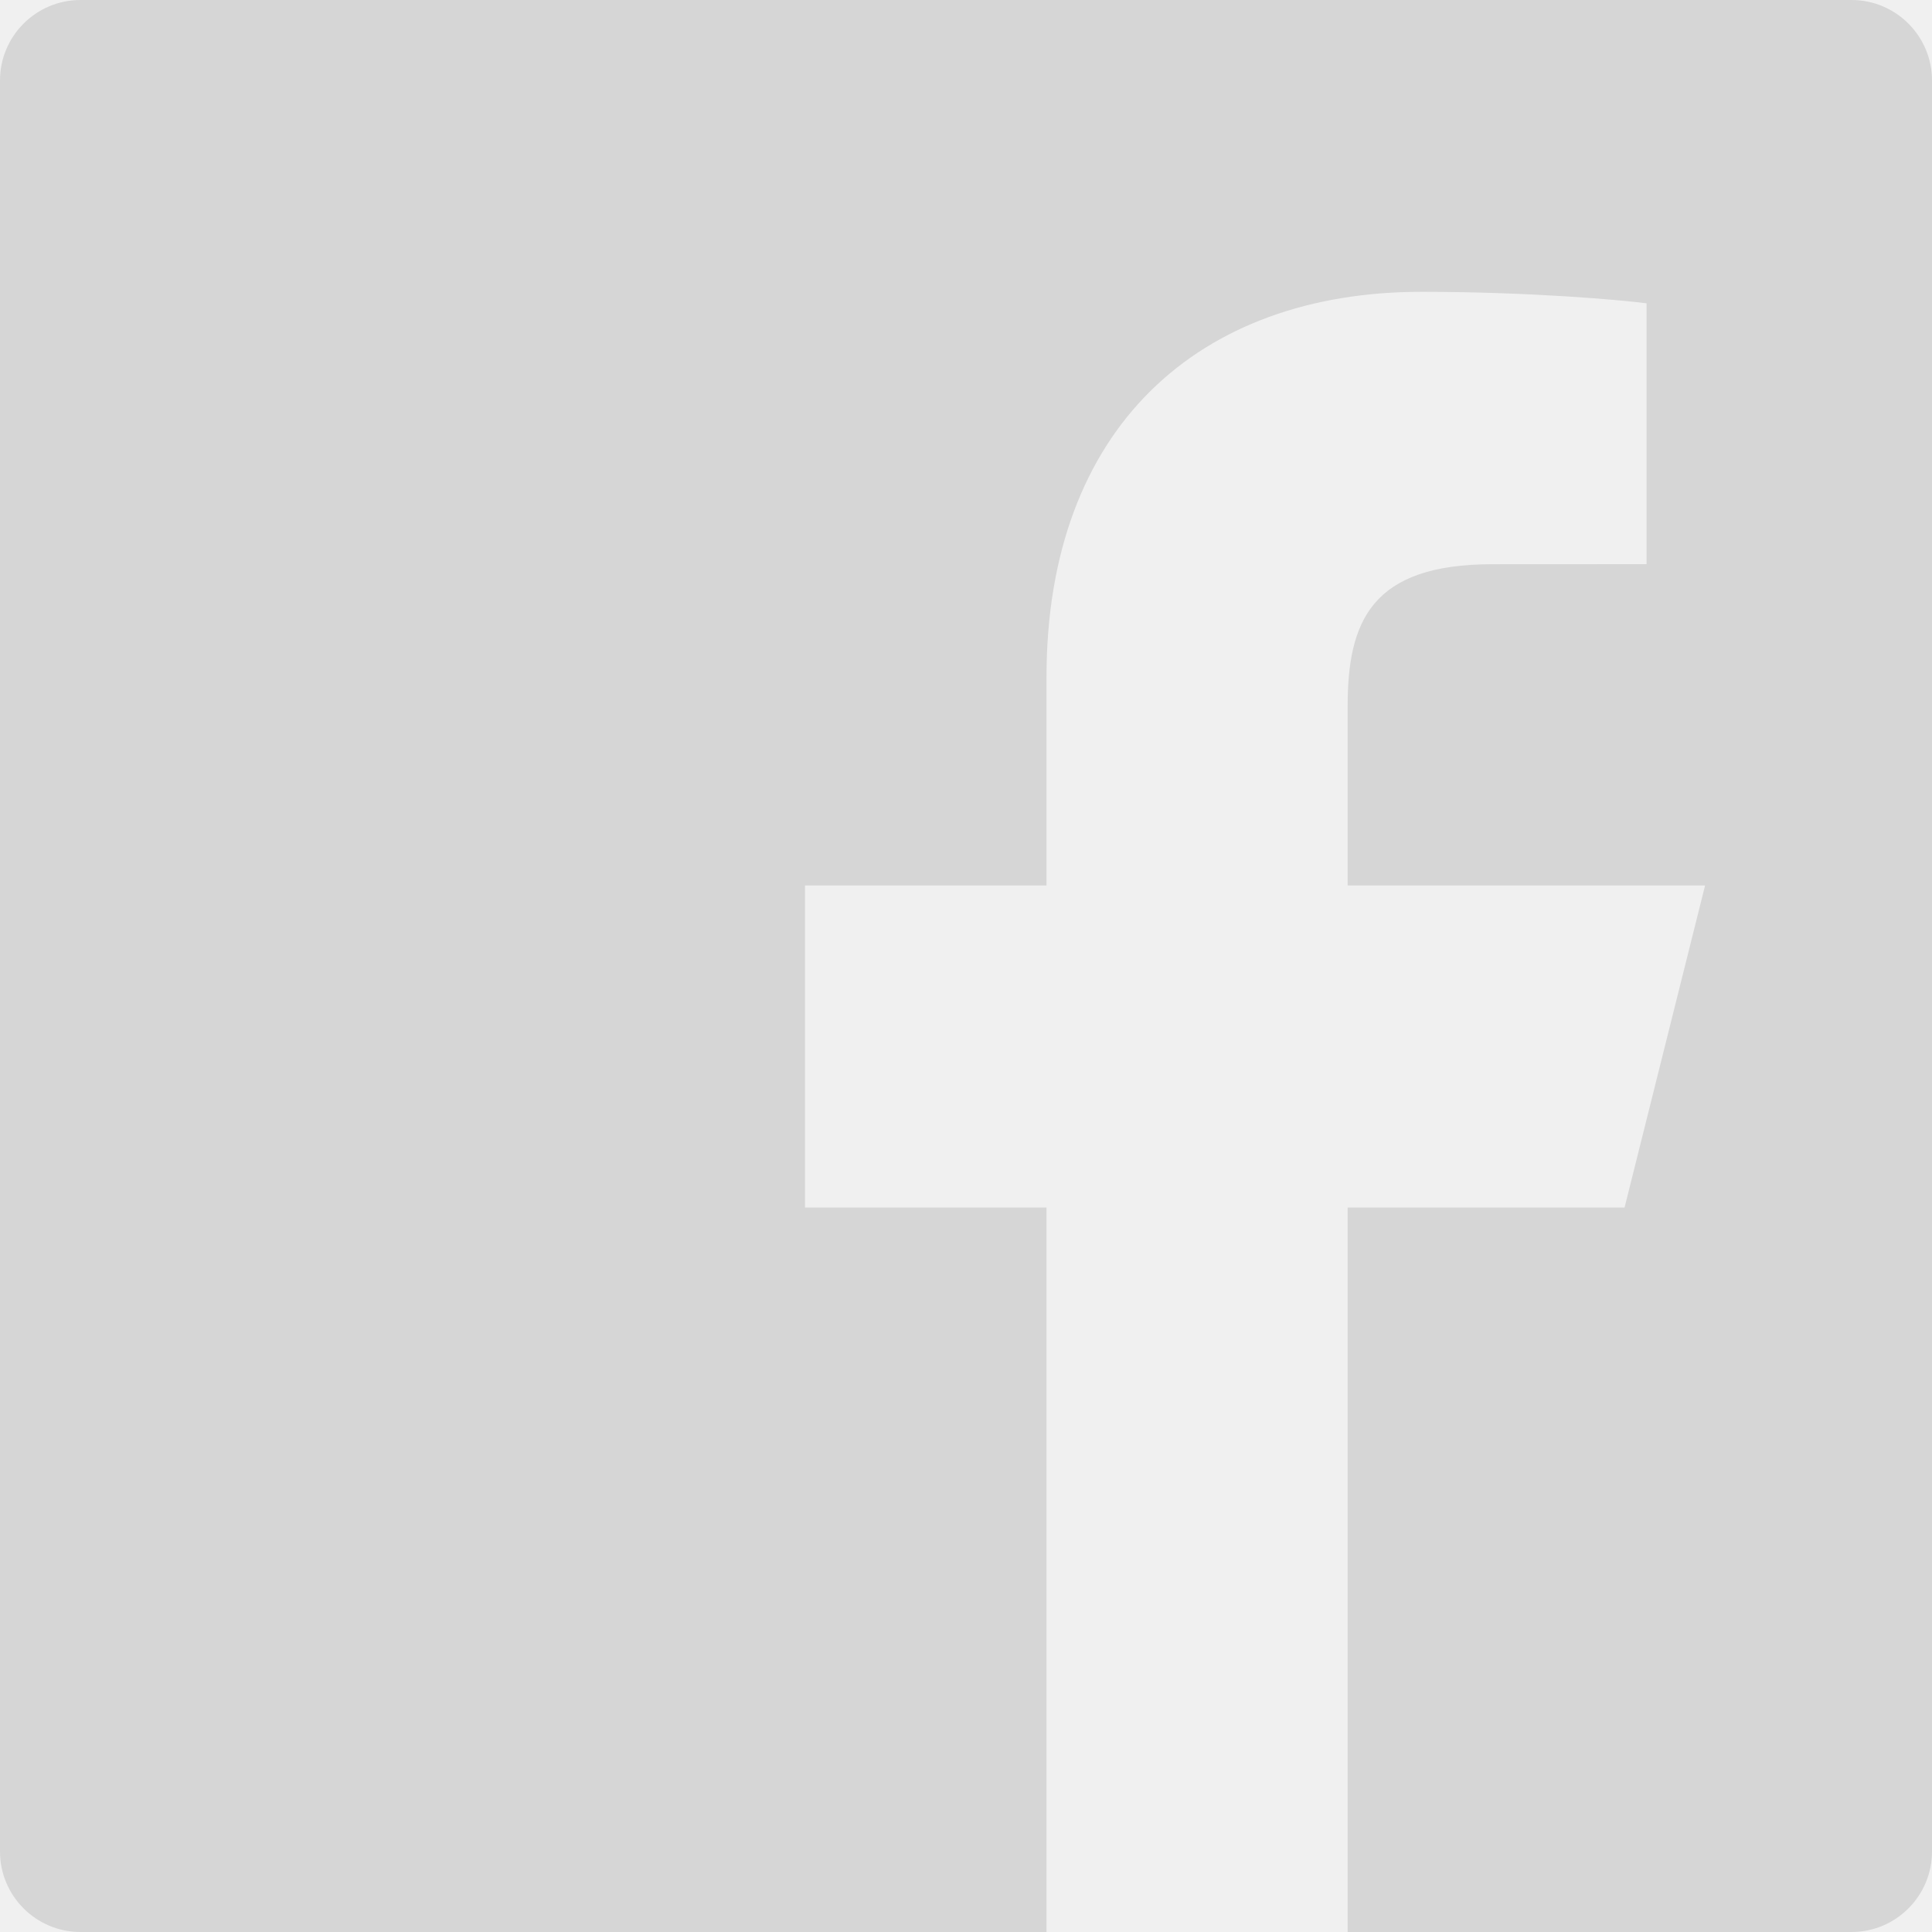
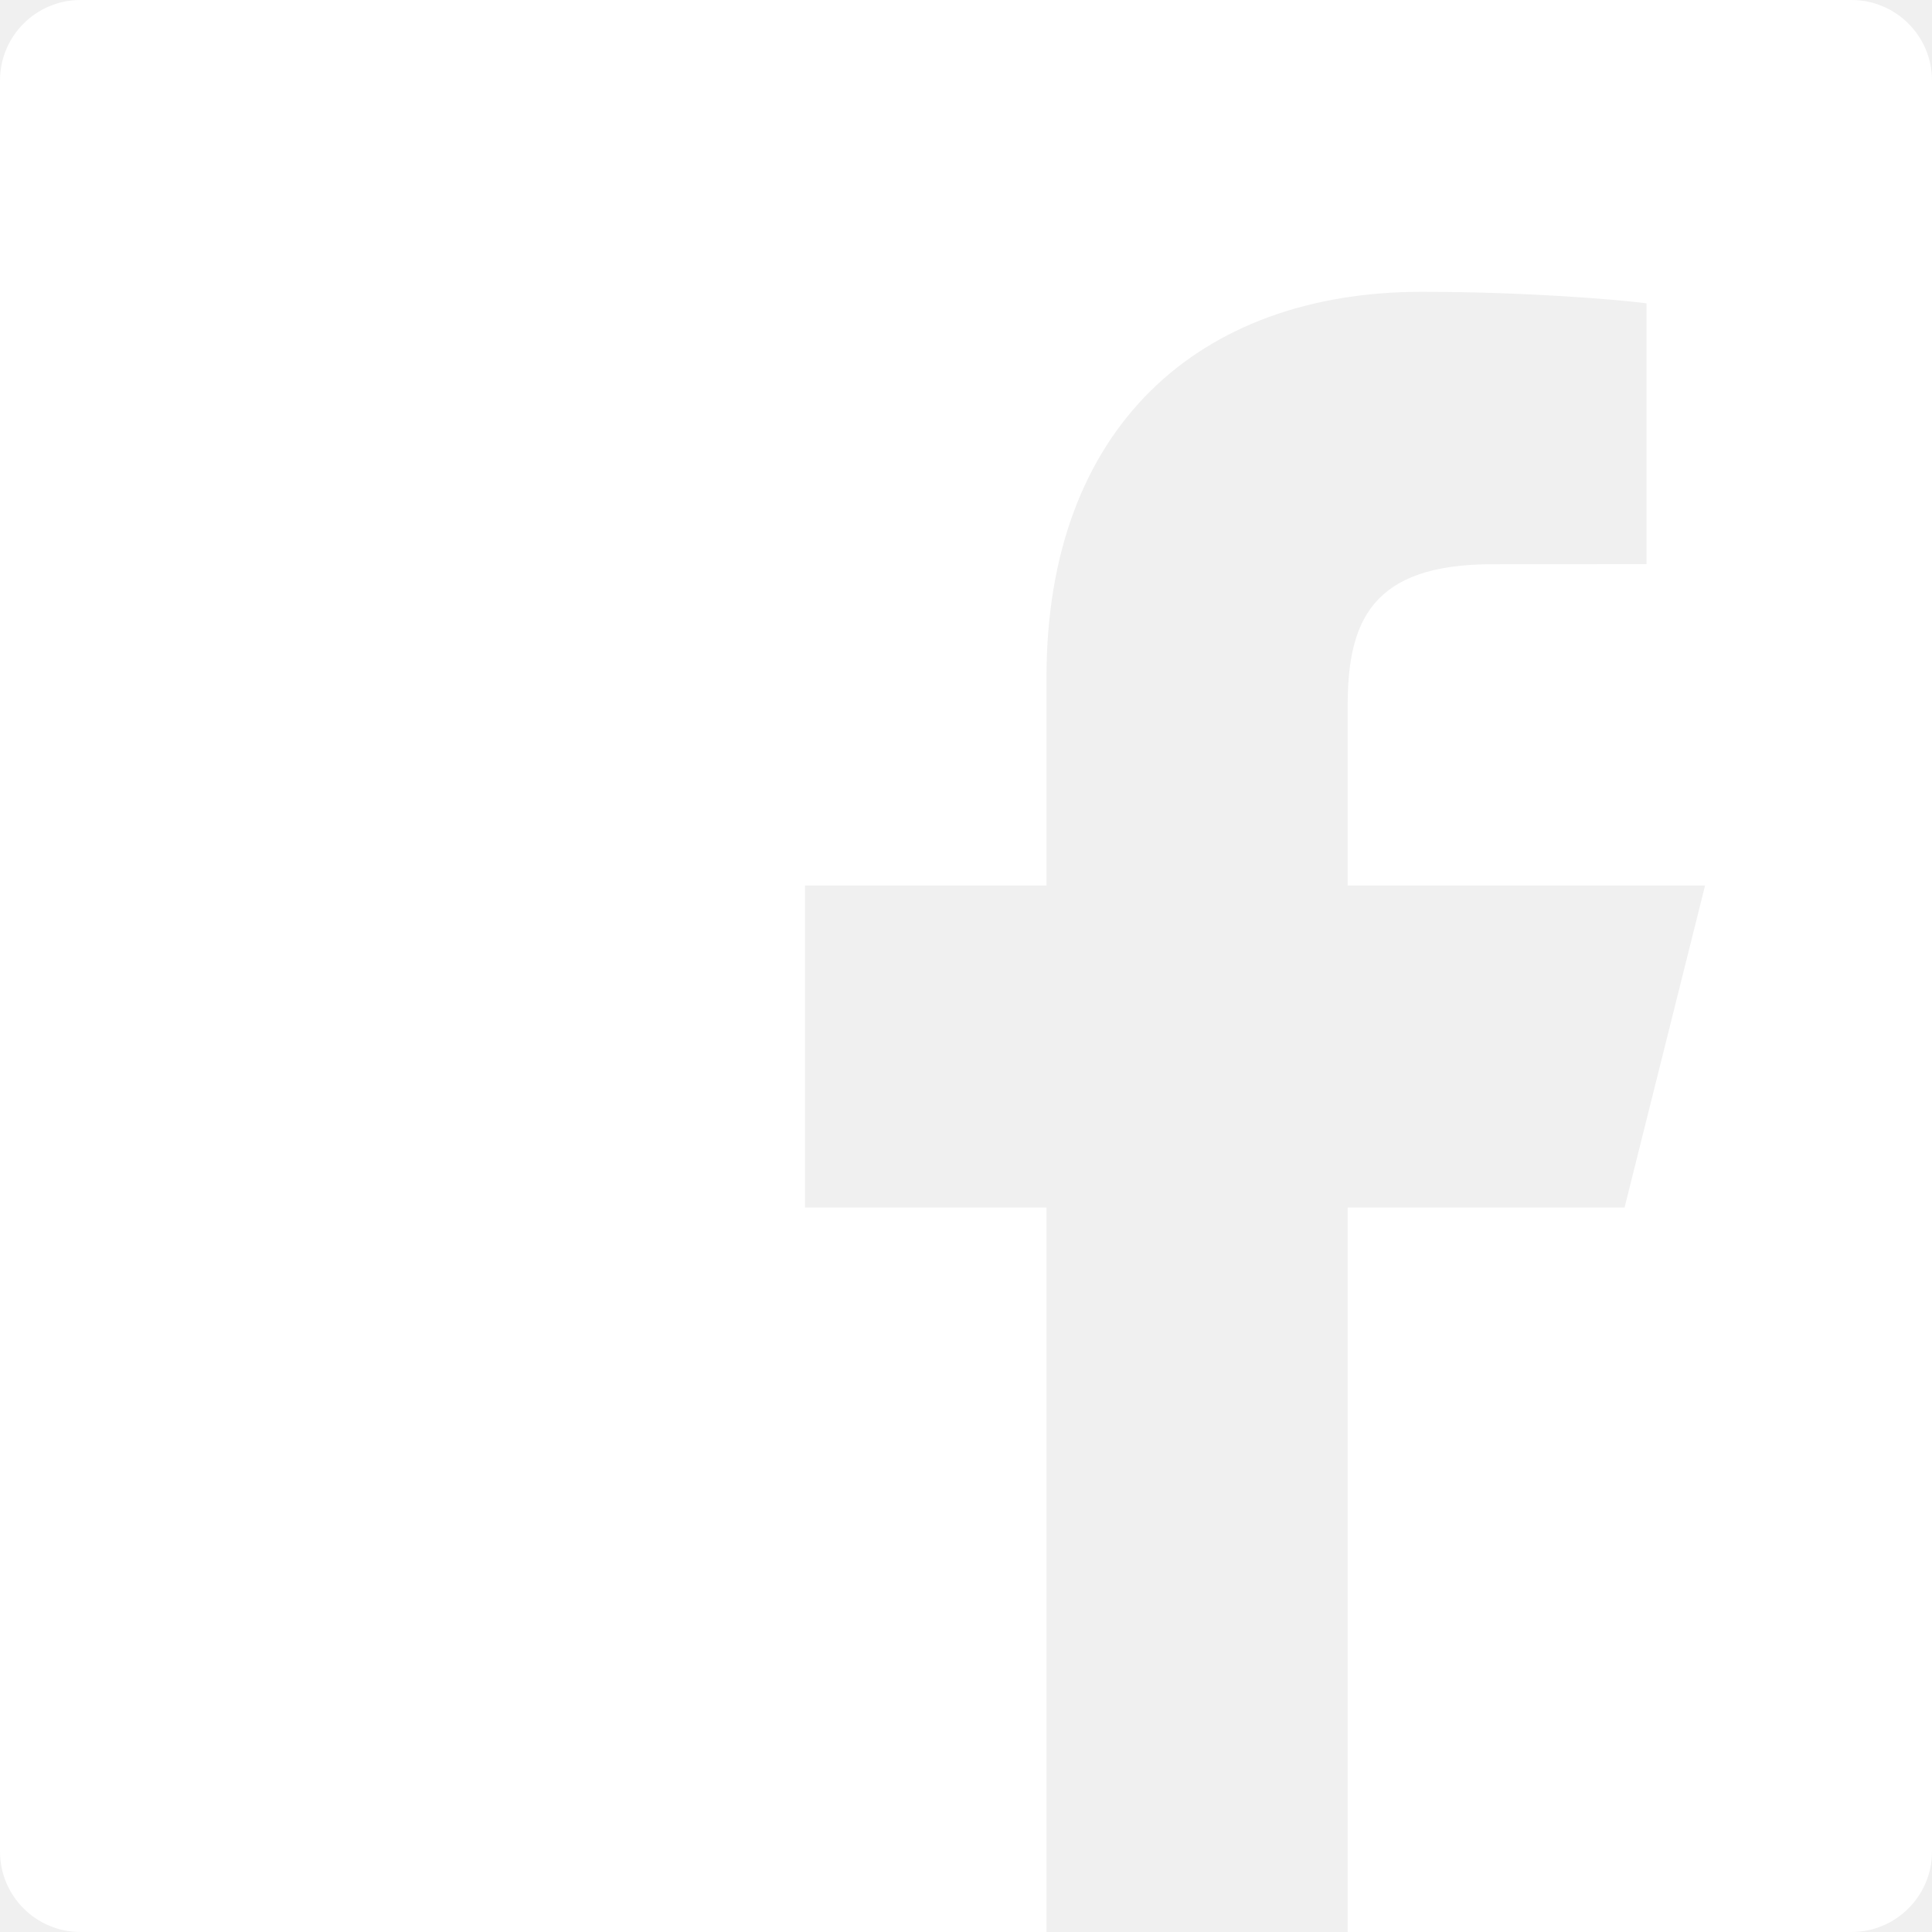
<svg xmlns="http://www.w3.org/2000/svg" class="nc-icon glyph" x="0px" y="0px" width="24px" height="24px" viewBox="0 0 24 24">
  <g>
-     <path fill="#d6d6d6" d="M23,0H1C0.448,0,0,0.448,0,1v22c0,0.552,0.448,1,1,1h12v-9h-3v-4h3V8.413  c0-3.1,1.893-4.788,4.659-4.788c1.325,0,2.463,0.099,2.795,0.143v3.24l-1.918,0.001  c-1.504,0-1.795,0.715-1.795,1.763V11h4.44l-1,4h-3.44v9H23c0.552,0,1-0.448,1-1V1C24,0.448,23.552,0,23,0z  " />
+     <path fill="#ffffff" d="M23,0H1C0.448,0,0,0.448,0,1v22c0,0.552,0.448,1,1,1h12v-9h-3v-4h3V8.413  c0-3.1,1.893-4.788,4.659-4.788c1.325,0,2.463,0.099,2.795,0.143v3.24l-1.918,0.001  c-1.504,0-1.795,0.715-1.795,1.763V11h4.44l-1,4h-3.44v9H23c0.552,0,1-0.448,1-1V1C24,0.448,23.552,0,23,0z  " />
  </g>
</svg>
